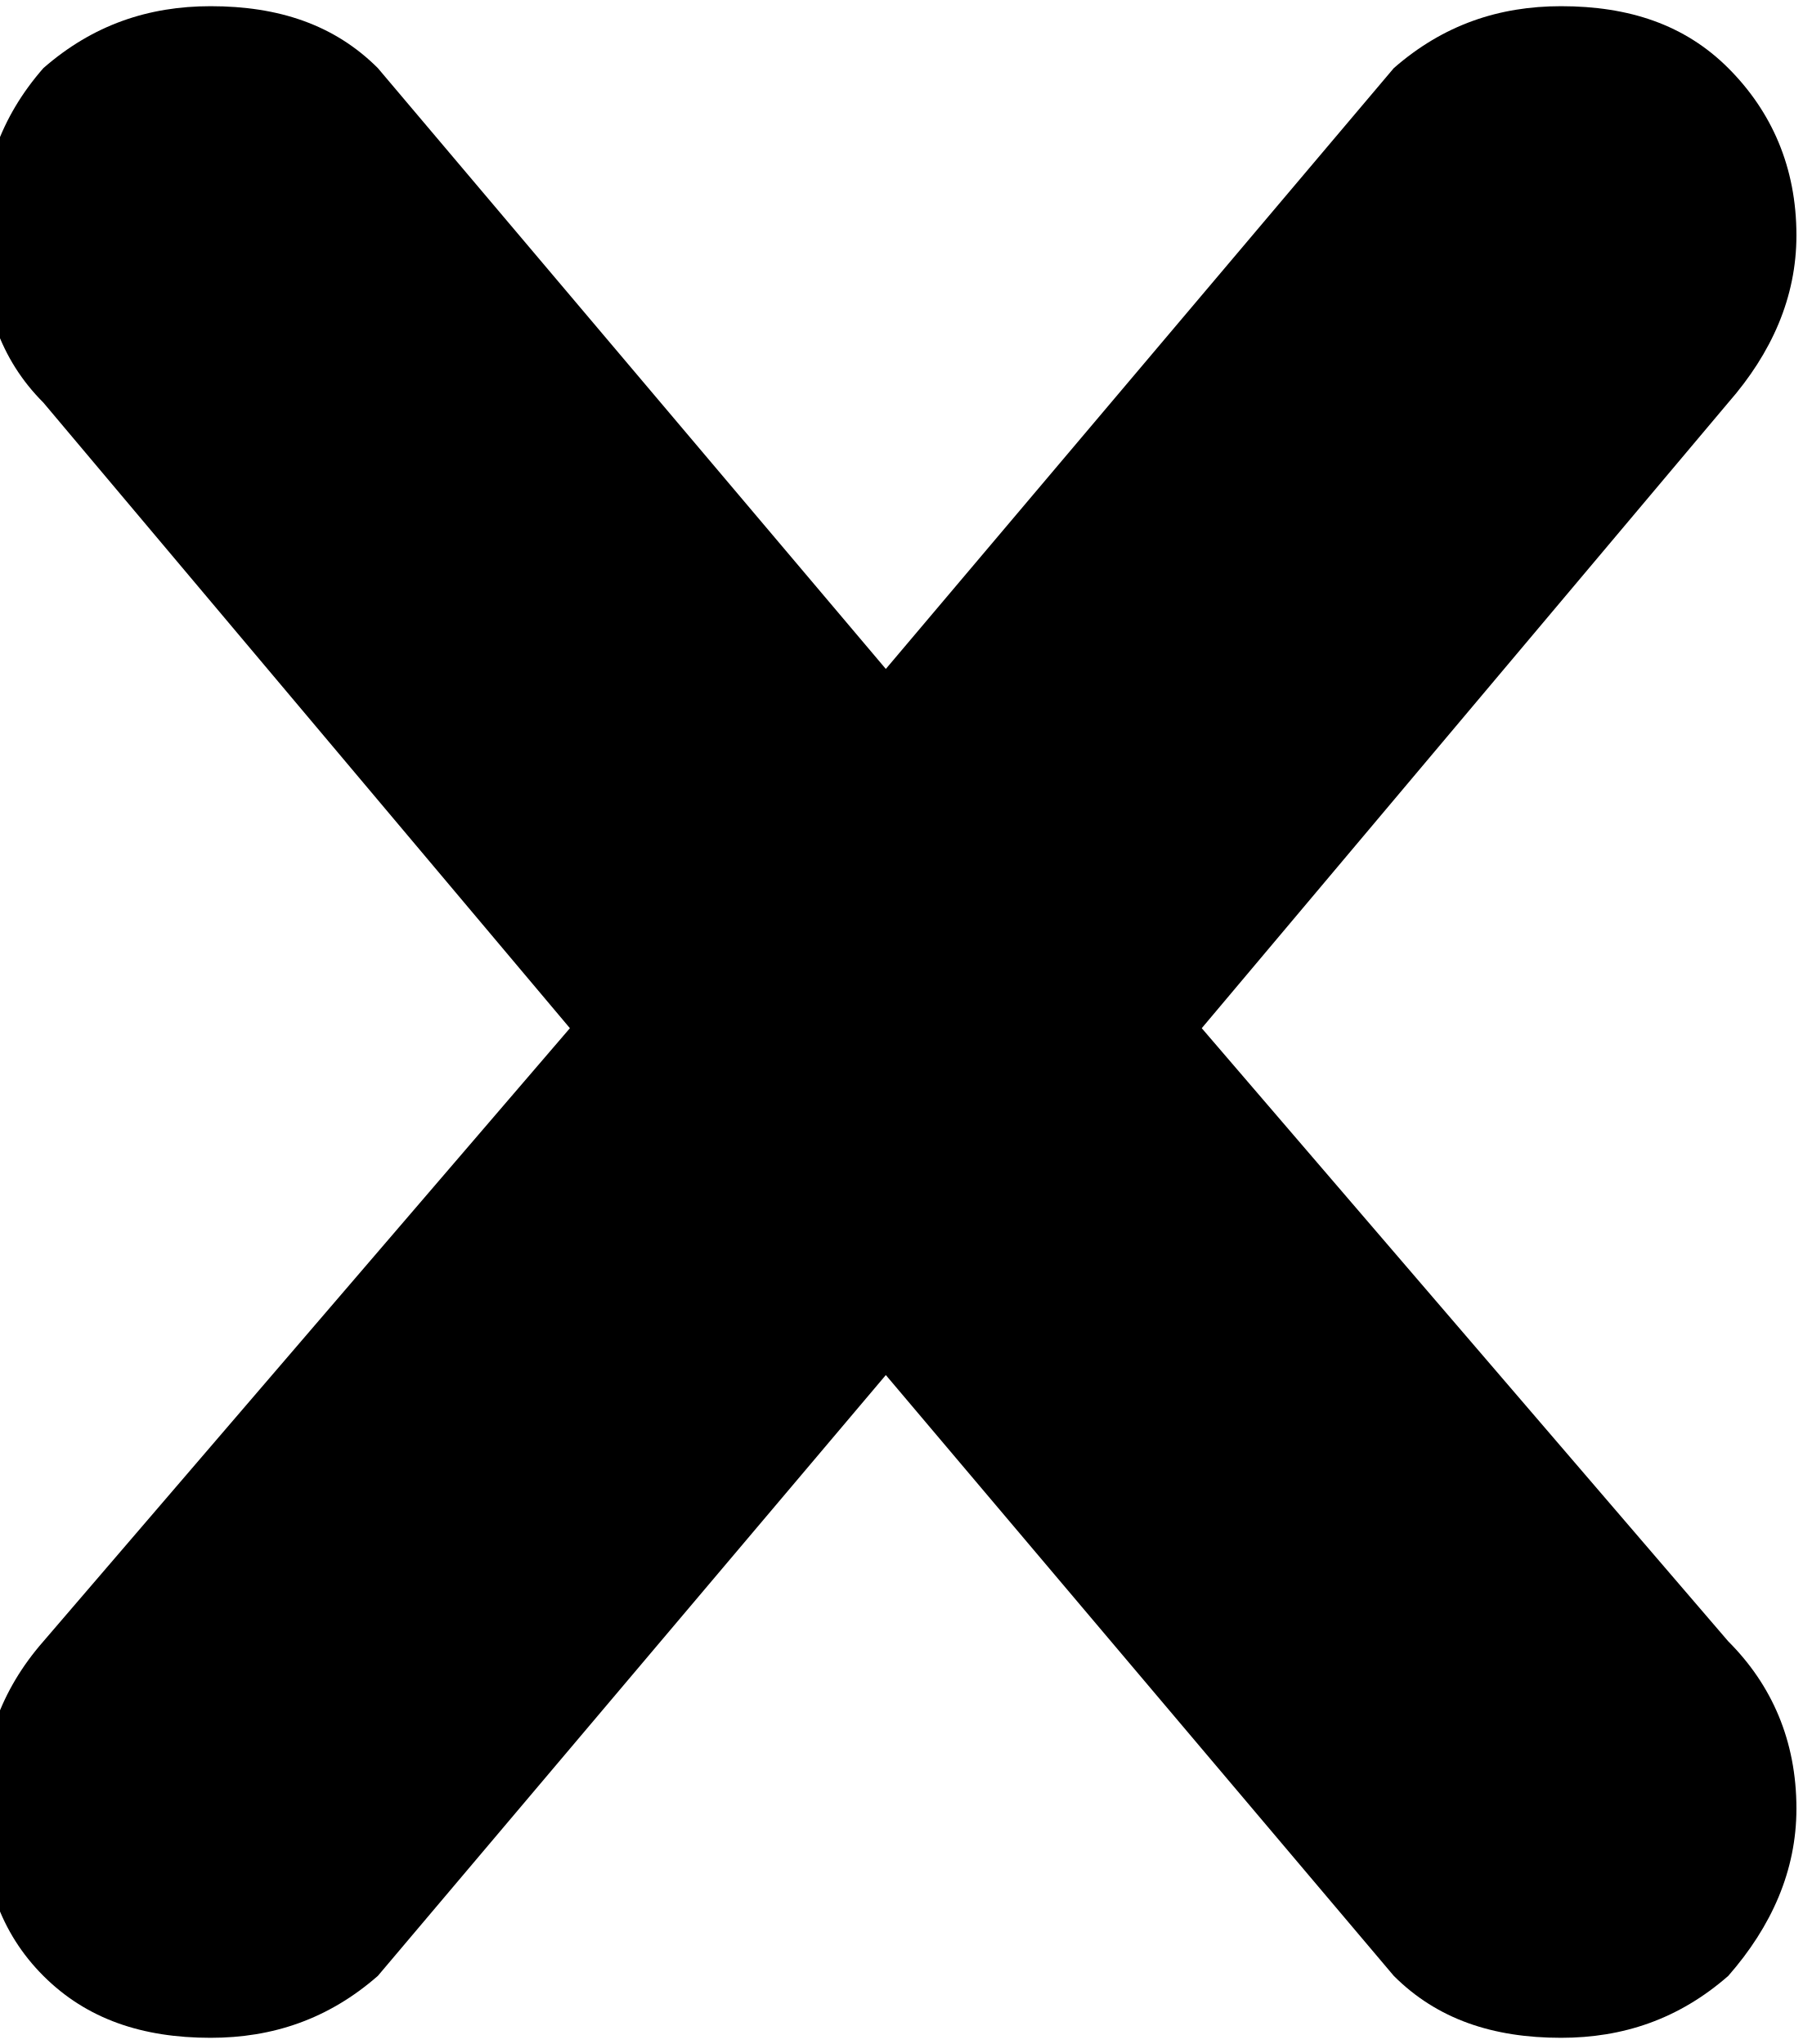
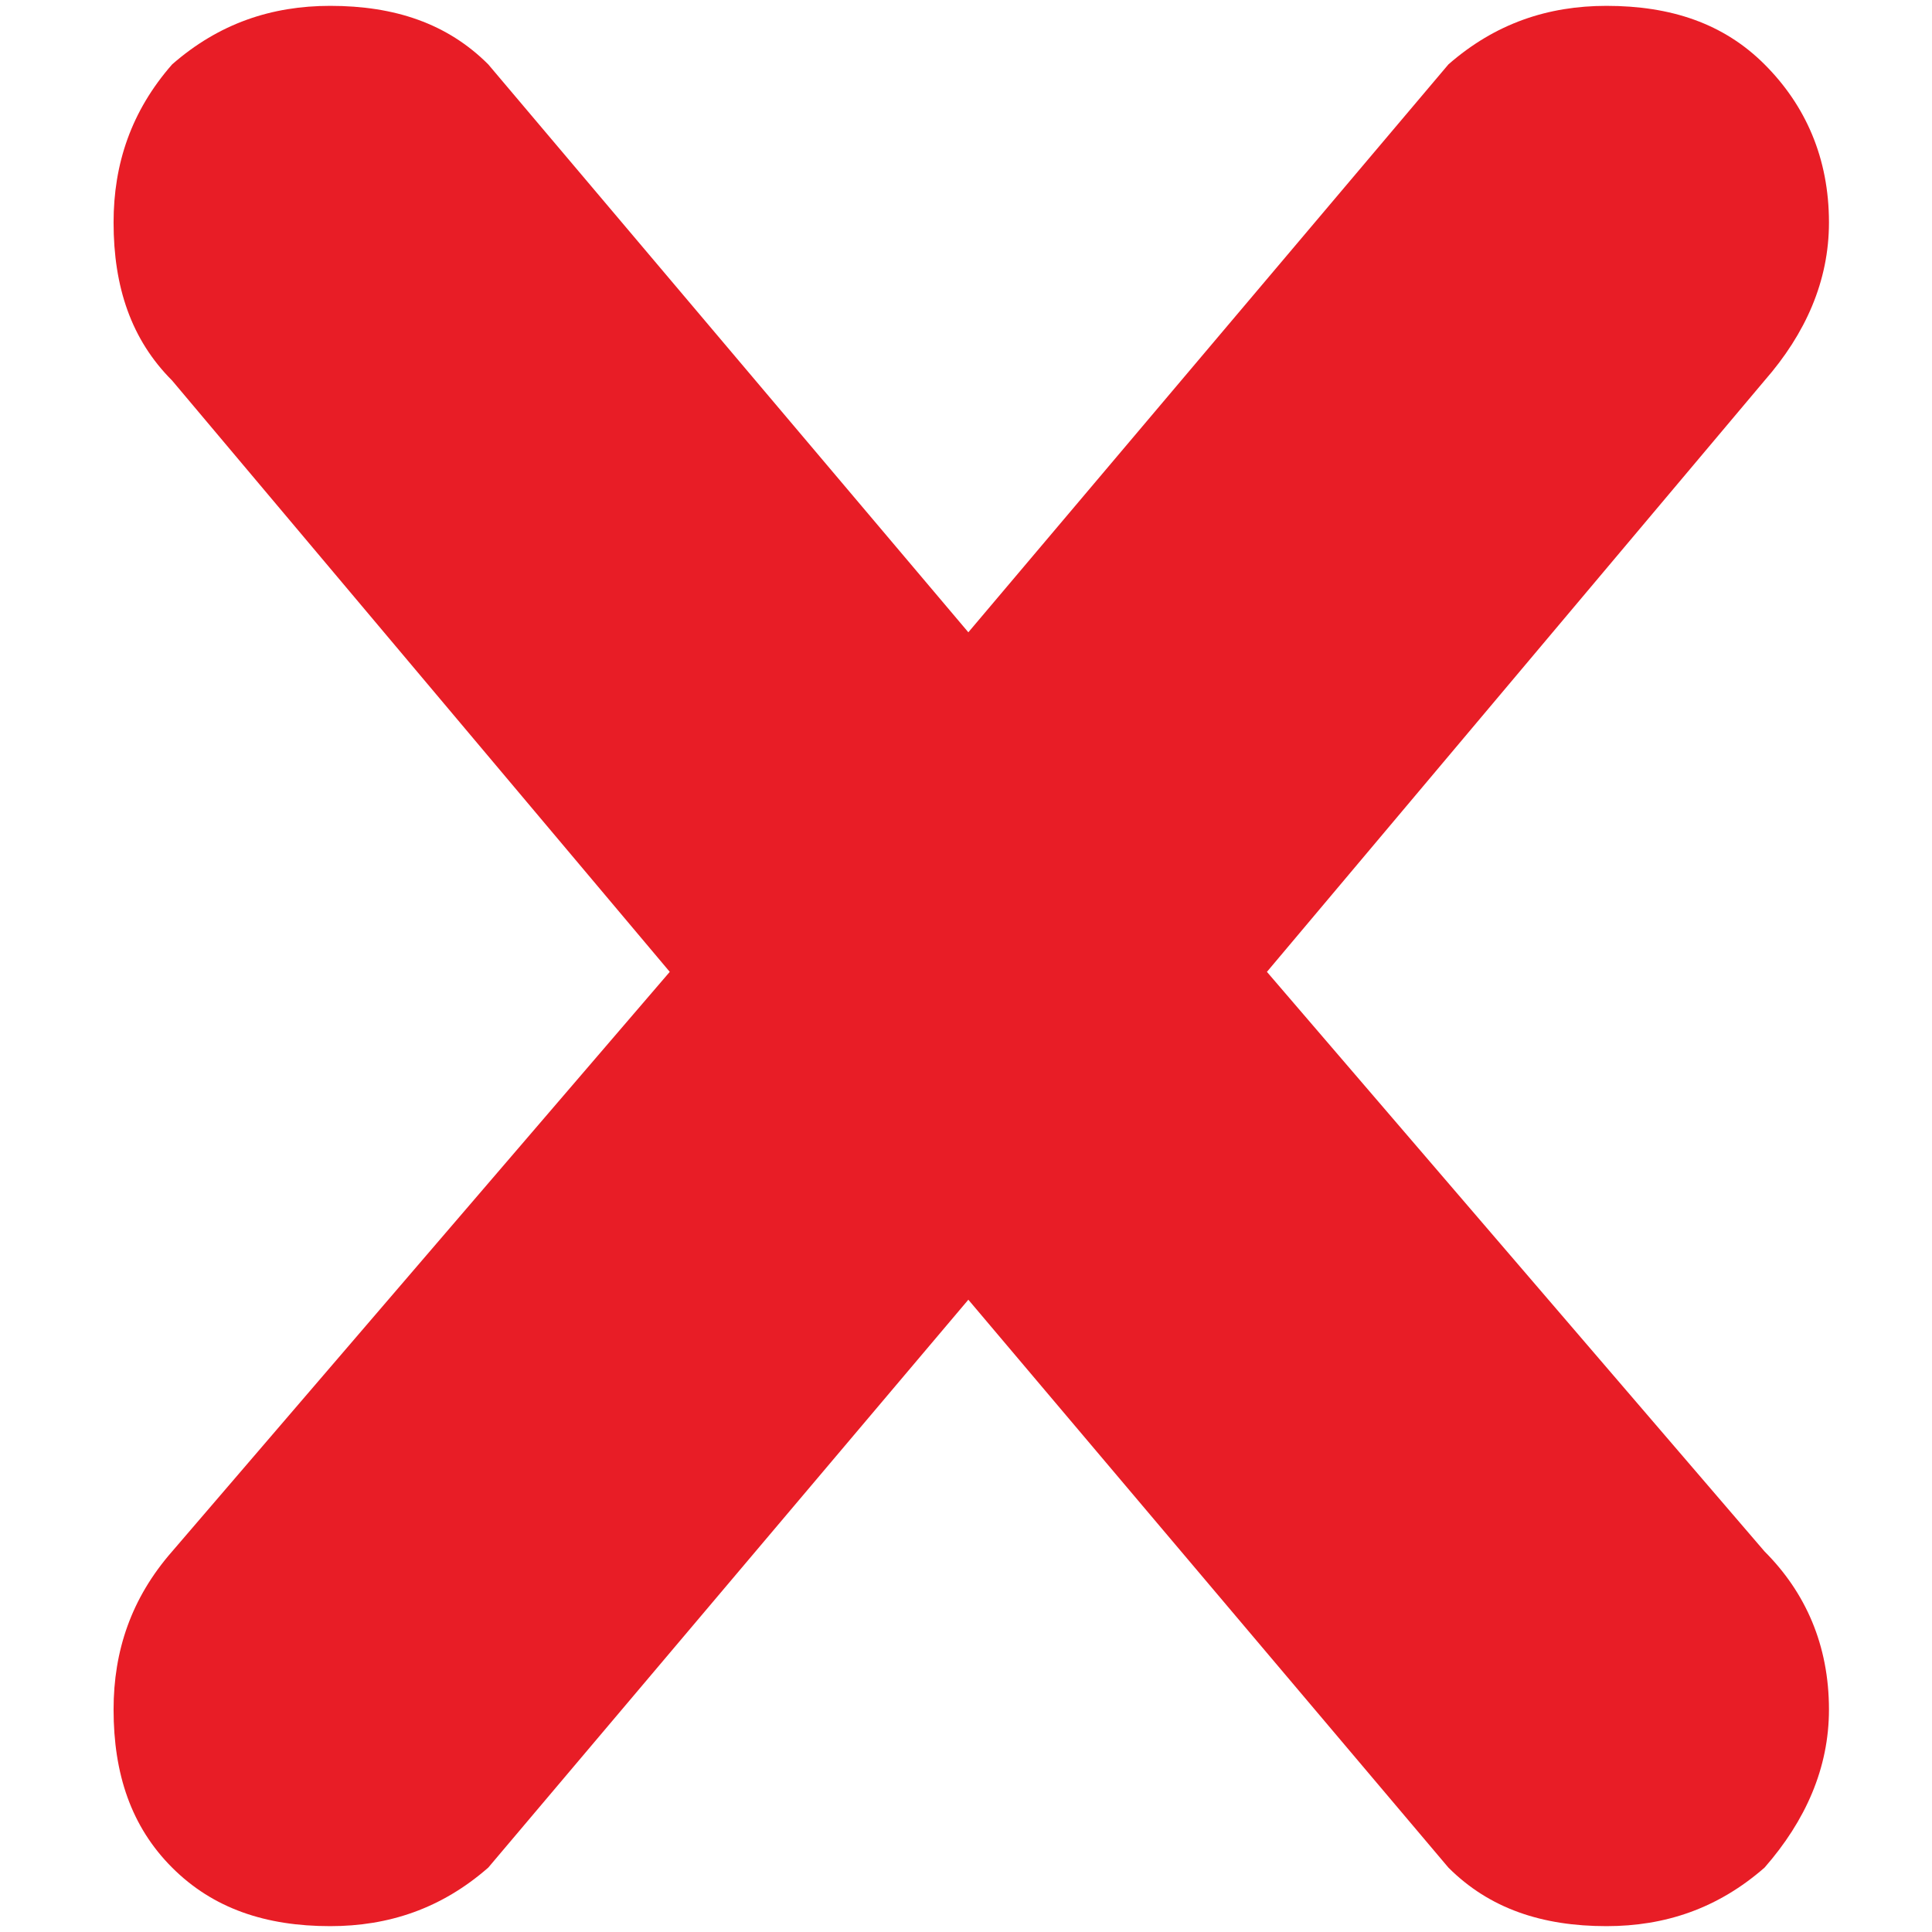
- <svg xmlns="http://www.w3.org/2000/svg" version="1.1" x="0px" y="0px" viewBox="-291 380 29.1 33">
-   <path d="M-271.6,396.6l8.5-10.1c0.7-0.8,1.1-1.7,1.1-2.7c0-1.1-0.4-2-1.1-2.7c-0.7-0.7-1.6-1-2.7-1c-1,0-1.9,0.3-2.7,1  l-8.2,9.7l-8.2-9.7c-0.7-0.7-1.6-1-2.7-1c-1,0-1.9,0.3-2.7,1c-0.7,0.8-1,1.7-1,2.7c0,1.1,0.3,2,1,2.7l8.5,10.1l-8.5,9.9  c-0.7,0.8-1,1.7-1,2.7c0,1.1,0.3,2,1,2.7c0.7,0.7,1.6,1,2.7,1c1,0,1.9-0.3,2.7-1l8.2-9.7l8.2,9.7c0.7,0.7,1.6,1,2.7,1  c1,0,1.9-0.3,2.7-1c0.7-0.8,1.1-1.7,1.1-2.7c0-1.1-0.4-2-1.1-2.7L-271.6,396.6z" />
+ <svg xmlns="http://www.w3.org/2000/svg" version="1.1" id="Layer_1" x="0px" y="0px" width="1024px" height="1024px" viewBox="0 0 1024 1024" enable-background="new 0 0 1024 1024" xml:space="preserve">
+   <path fill="#E81D26" d="M671.496,515.104l263.758-313.406c21.722-24.824,34.134-52.752,34.134-83.782  c0-34.134-12.412-62.061-34.134-83.782s-49.648-31.03-83.782-31.03c-31.03,0-58.957,9.309-83.782,31.03L513.24,335.127  L258.792,34.133c-21.722-21.722-49.648-31.03-83.782-31.03c-31.03,0-58.957,9.309-83.782,31.03  c-21.722,24.823-31.03,52.752-31.03,83.782c0,34.133,9.309,62.061,31.03,83.782l263.758,313.406L91.228,822.303  c-21.722,24.824-31.03,52.752-31.03,83.782c0,34.134,9.309,62.061,31.03,83.782s49.648,31.03,83.782,31.03  c31.03,0,58.957-9.309,83.782-31.03L513.24,688.873l254.449,300.994c21.722,21.722,49.648,31.03,83.782,31.03  c31.03,0,58.958-9.309,83.782-31.03c21.722-24.823,34.134-52.752,34.134-83.782c0-34.134-12.412-62.061-34.134-83.782  L671.496,515.104z" />
</svg>
